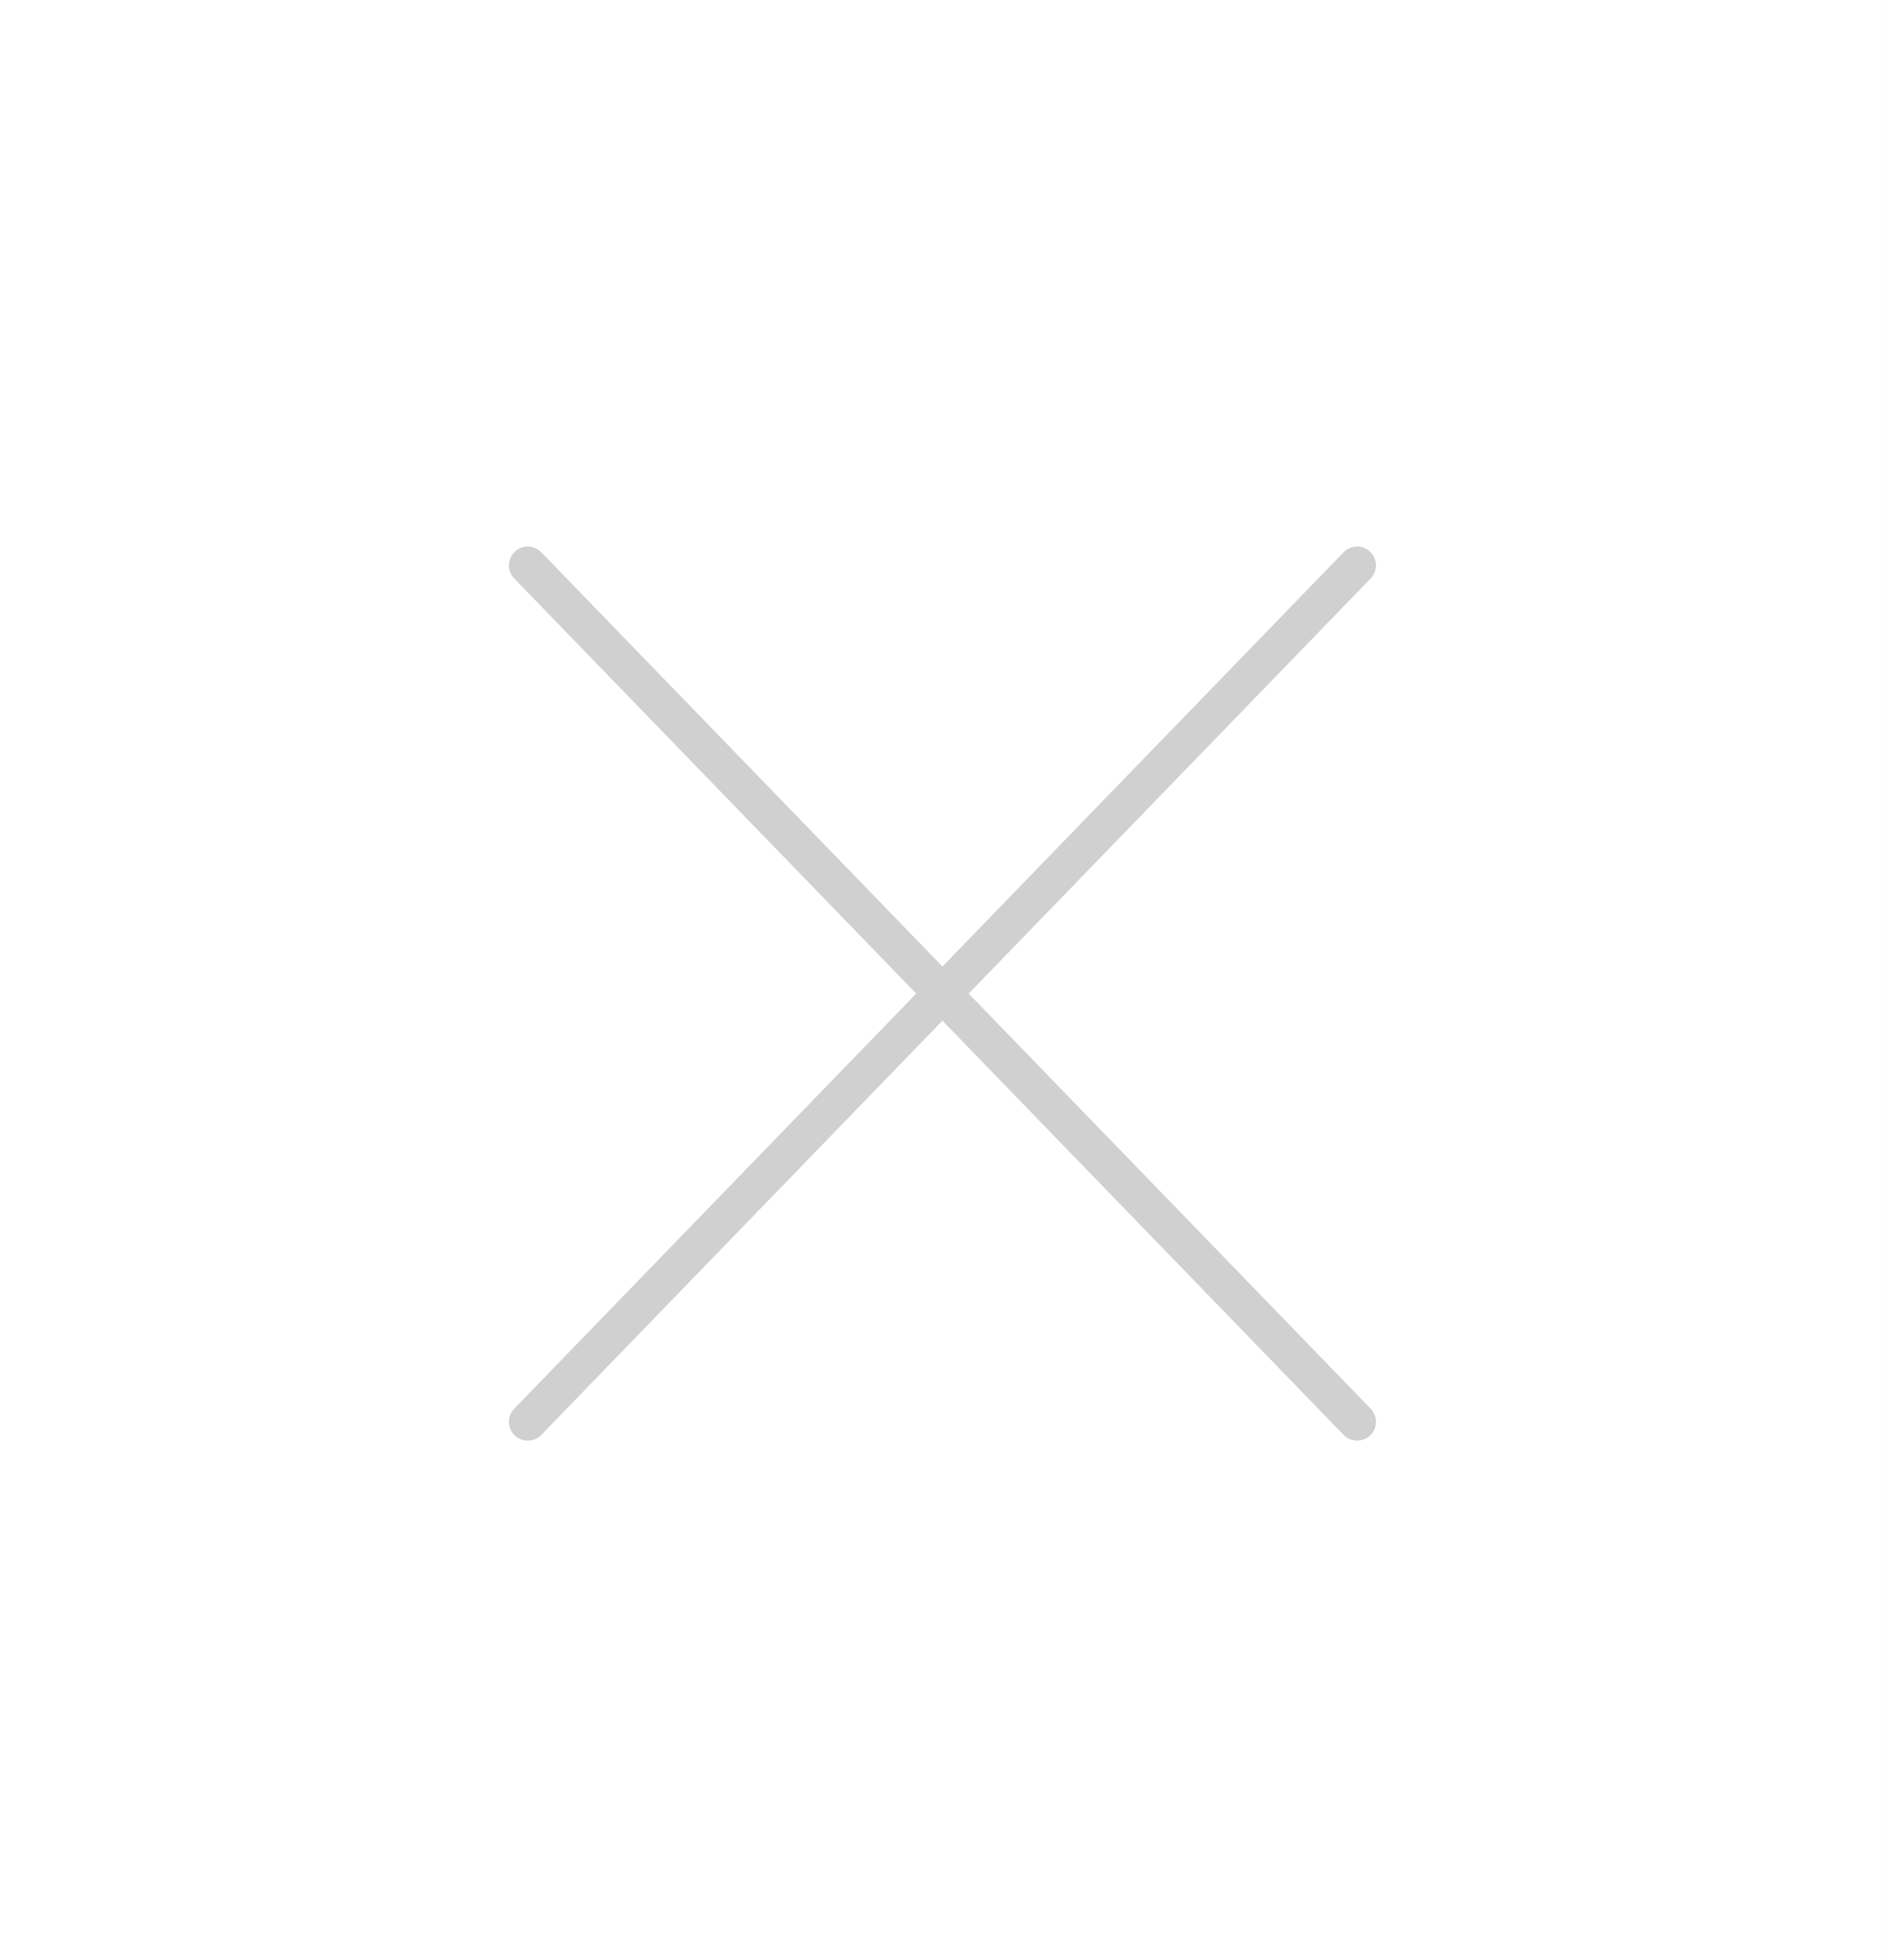
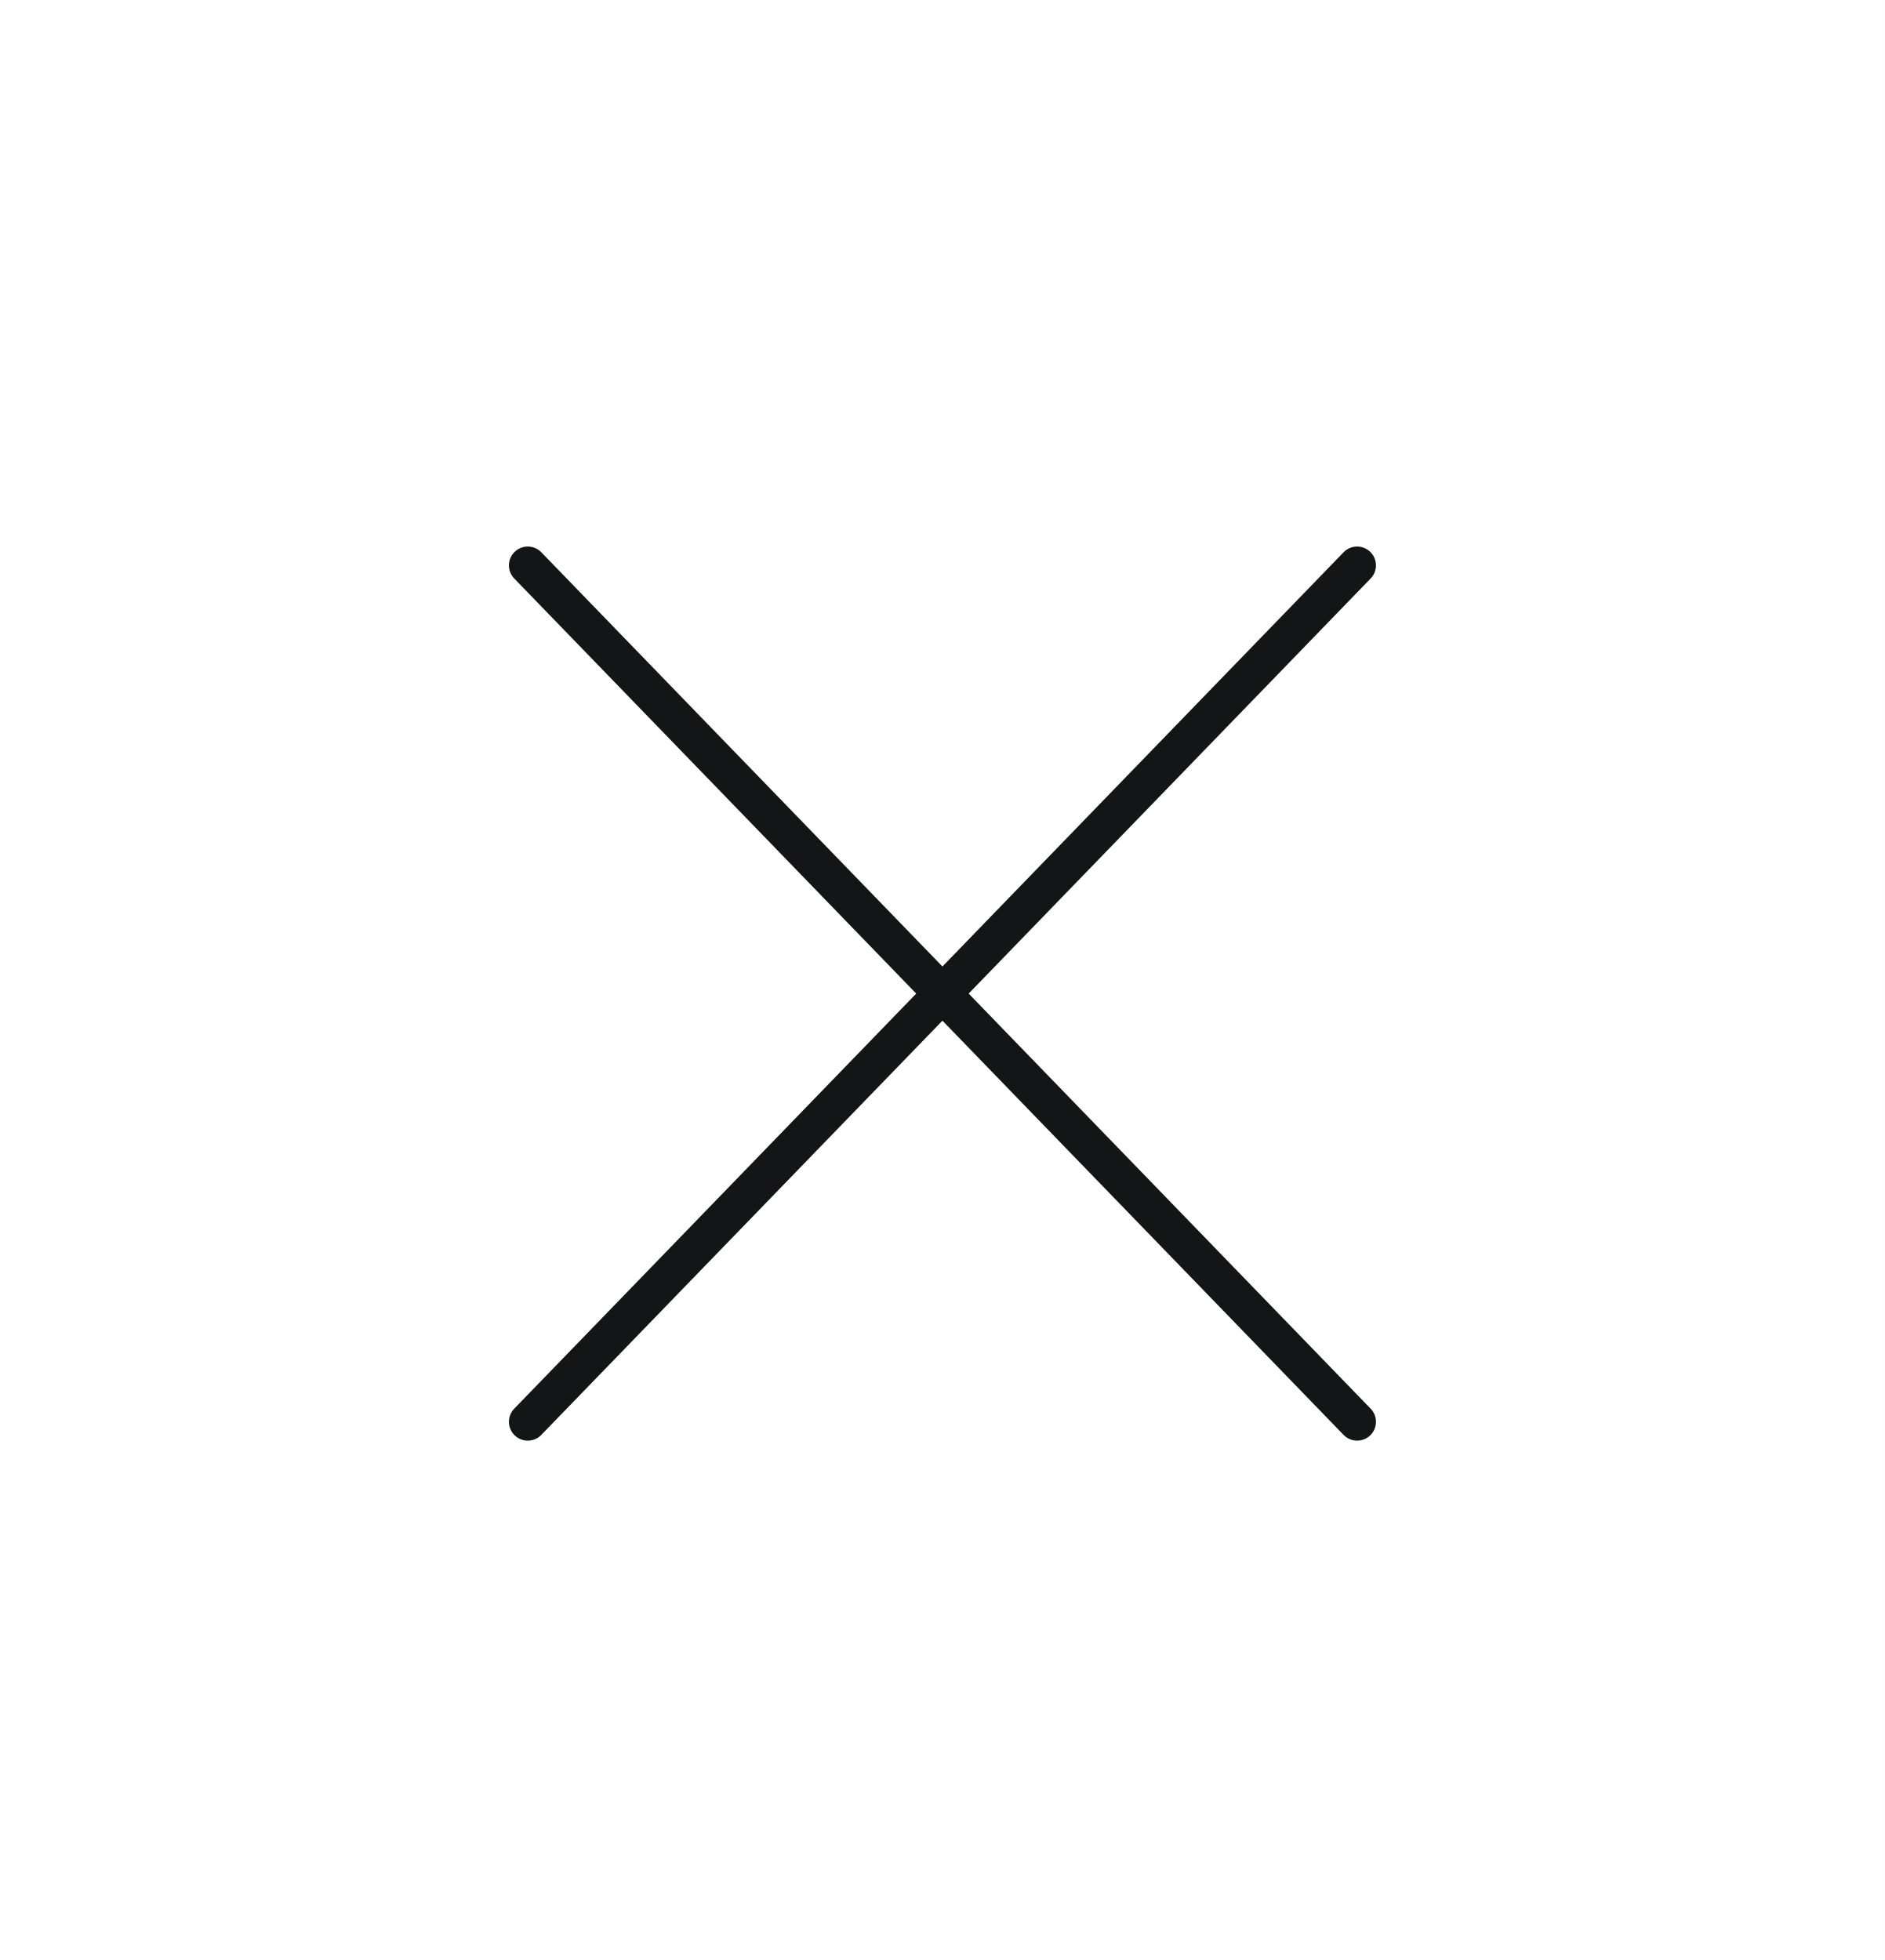
<svg xmlns="http://www.w3.org/2000/svg" width="50" height="52" viewBox="0 0 50 52" fill="none">
  <rect width="50" height="52" fill="white" />
-   <path d="M14 37.721L36 15M36 37.721L14 15" stroke="#141517" stroke-opacity="0.2" stroke-linecap="round" stroke-linejoin="round" />
+   <path d="M14 37.721L36 15M36 37.721L14 15" stroke="#141517" stroke-linecap="round" stroke-linejoin="round" />
</svg>
